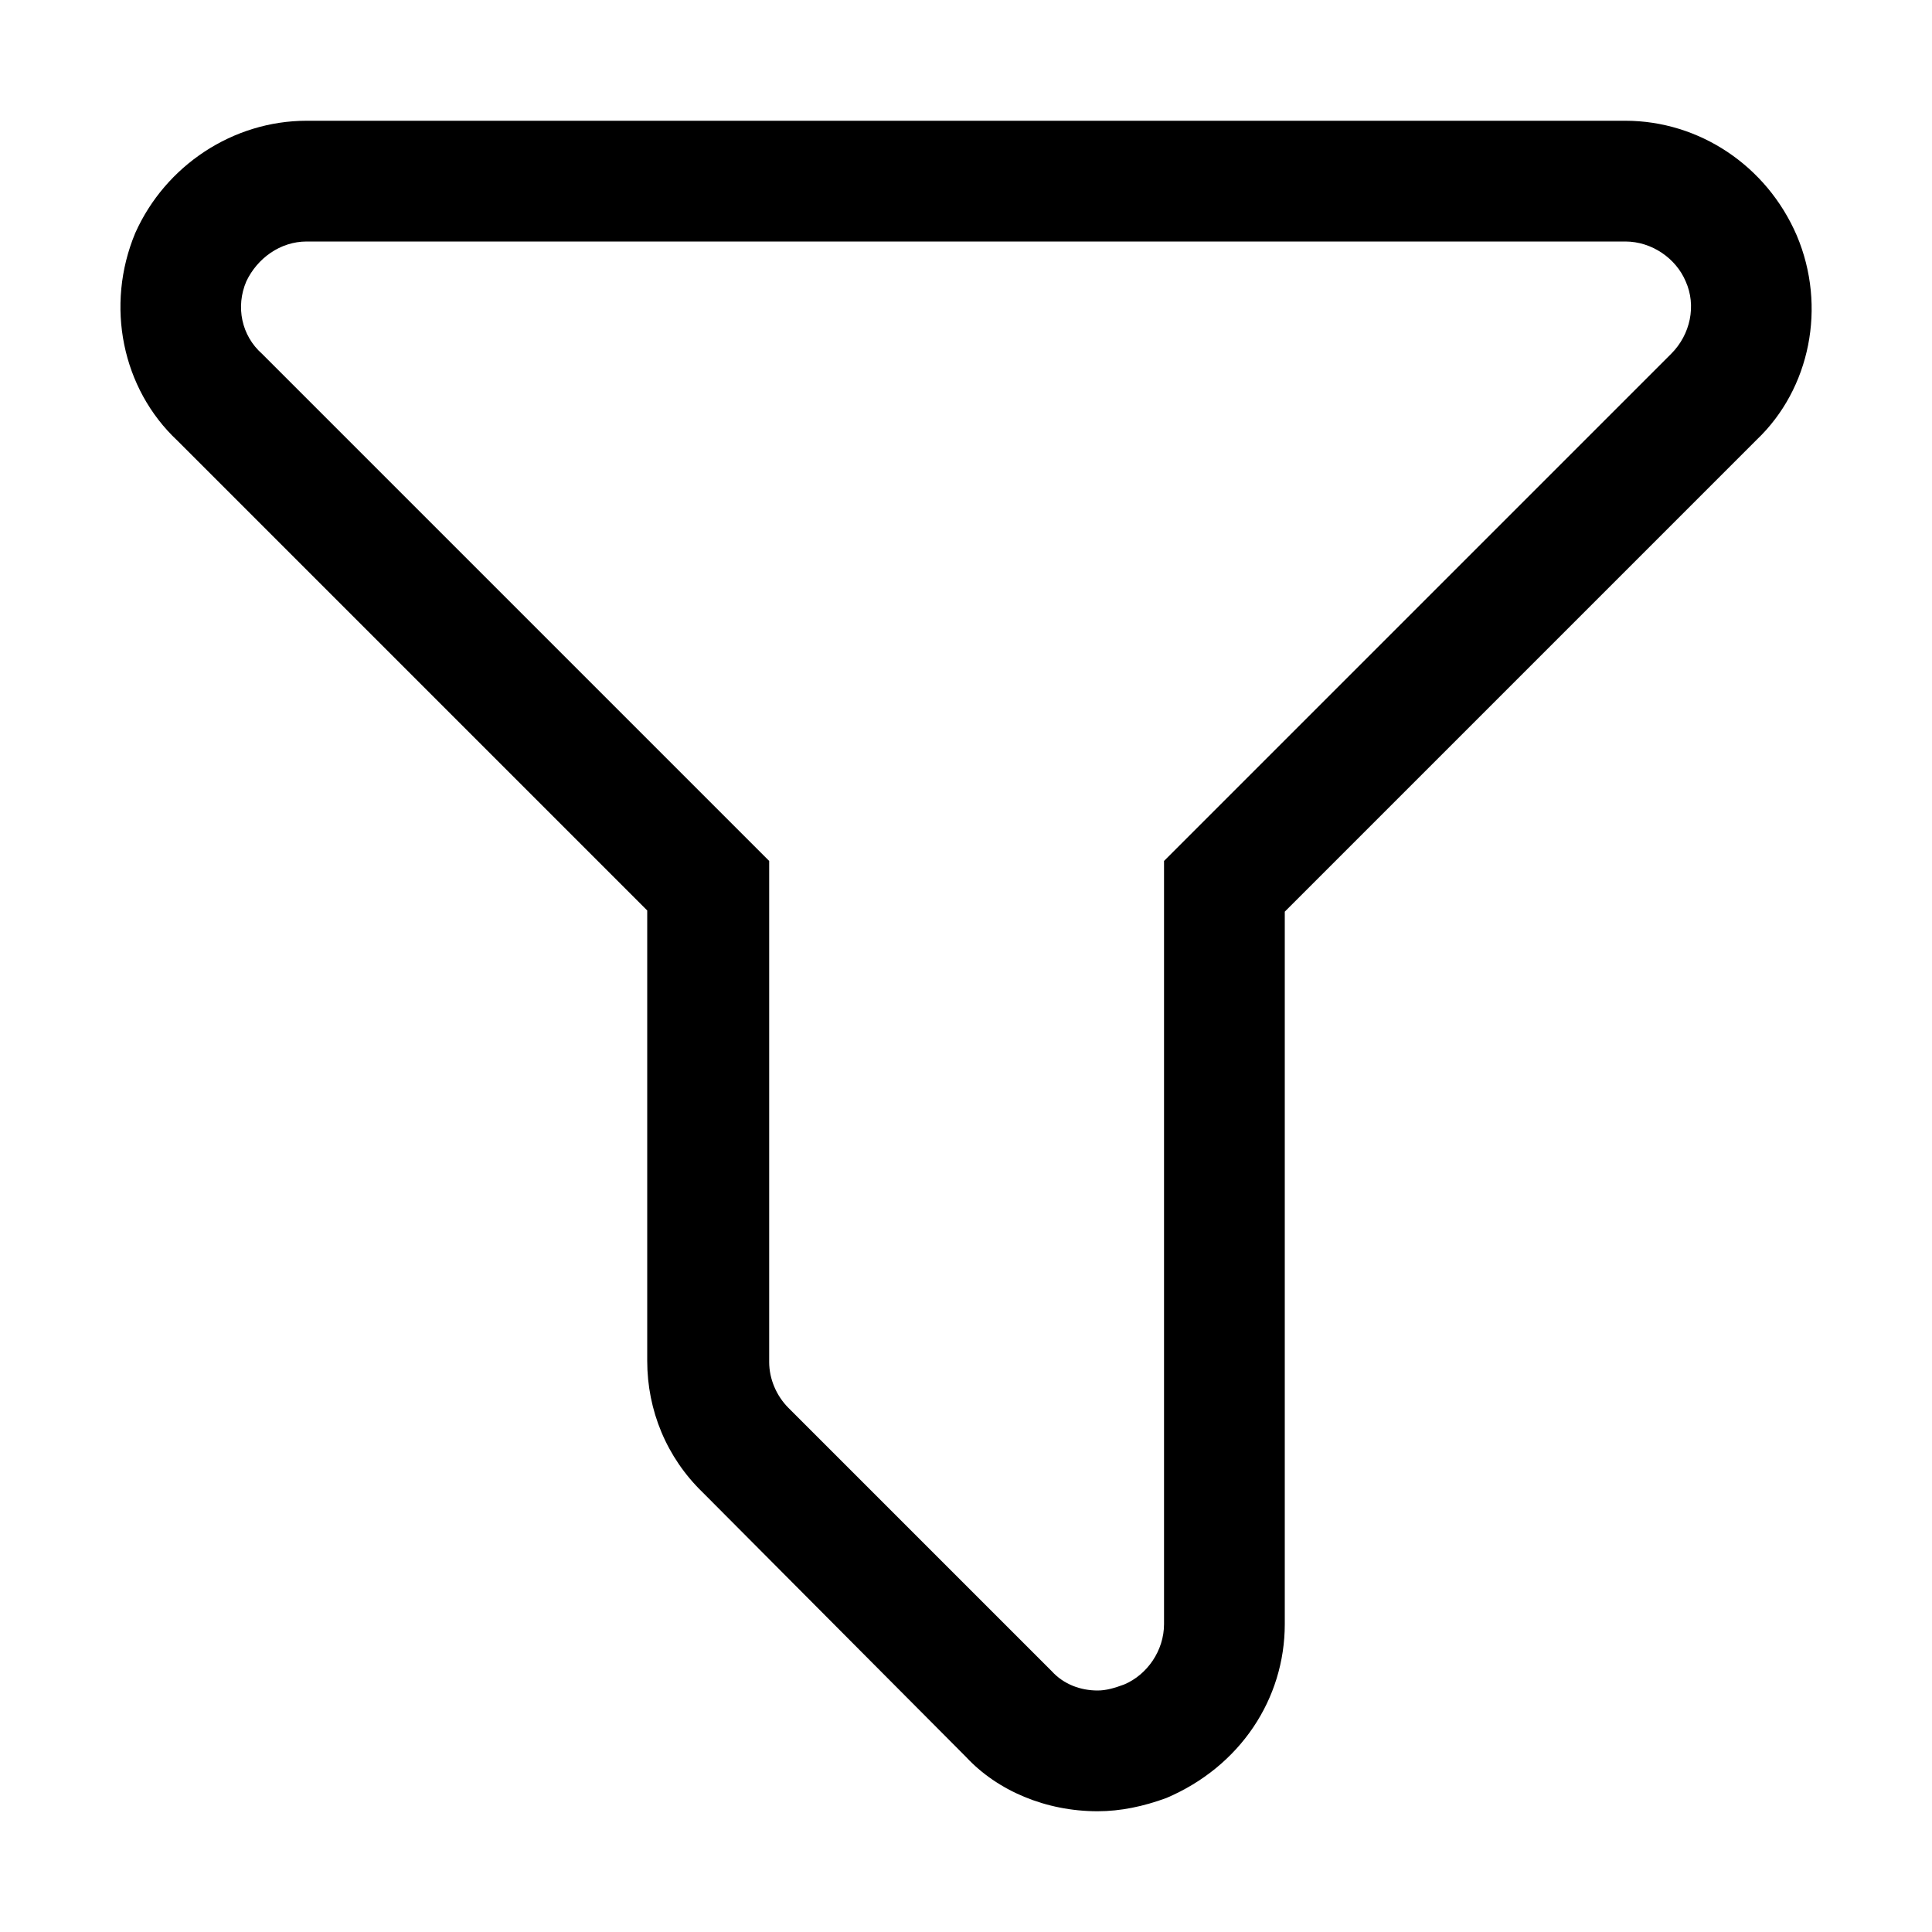
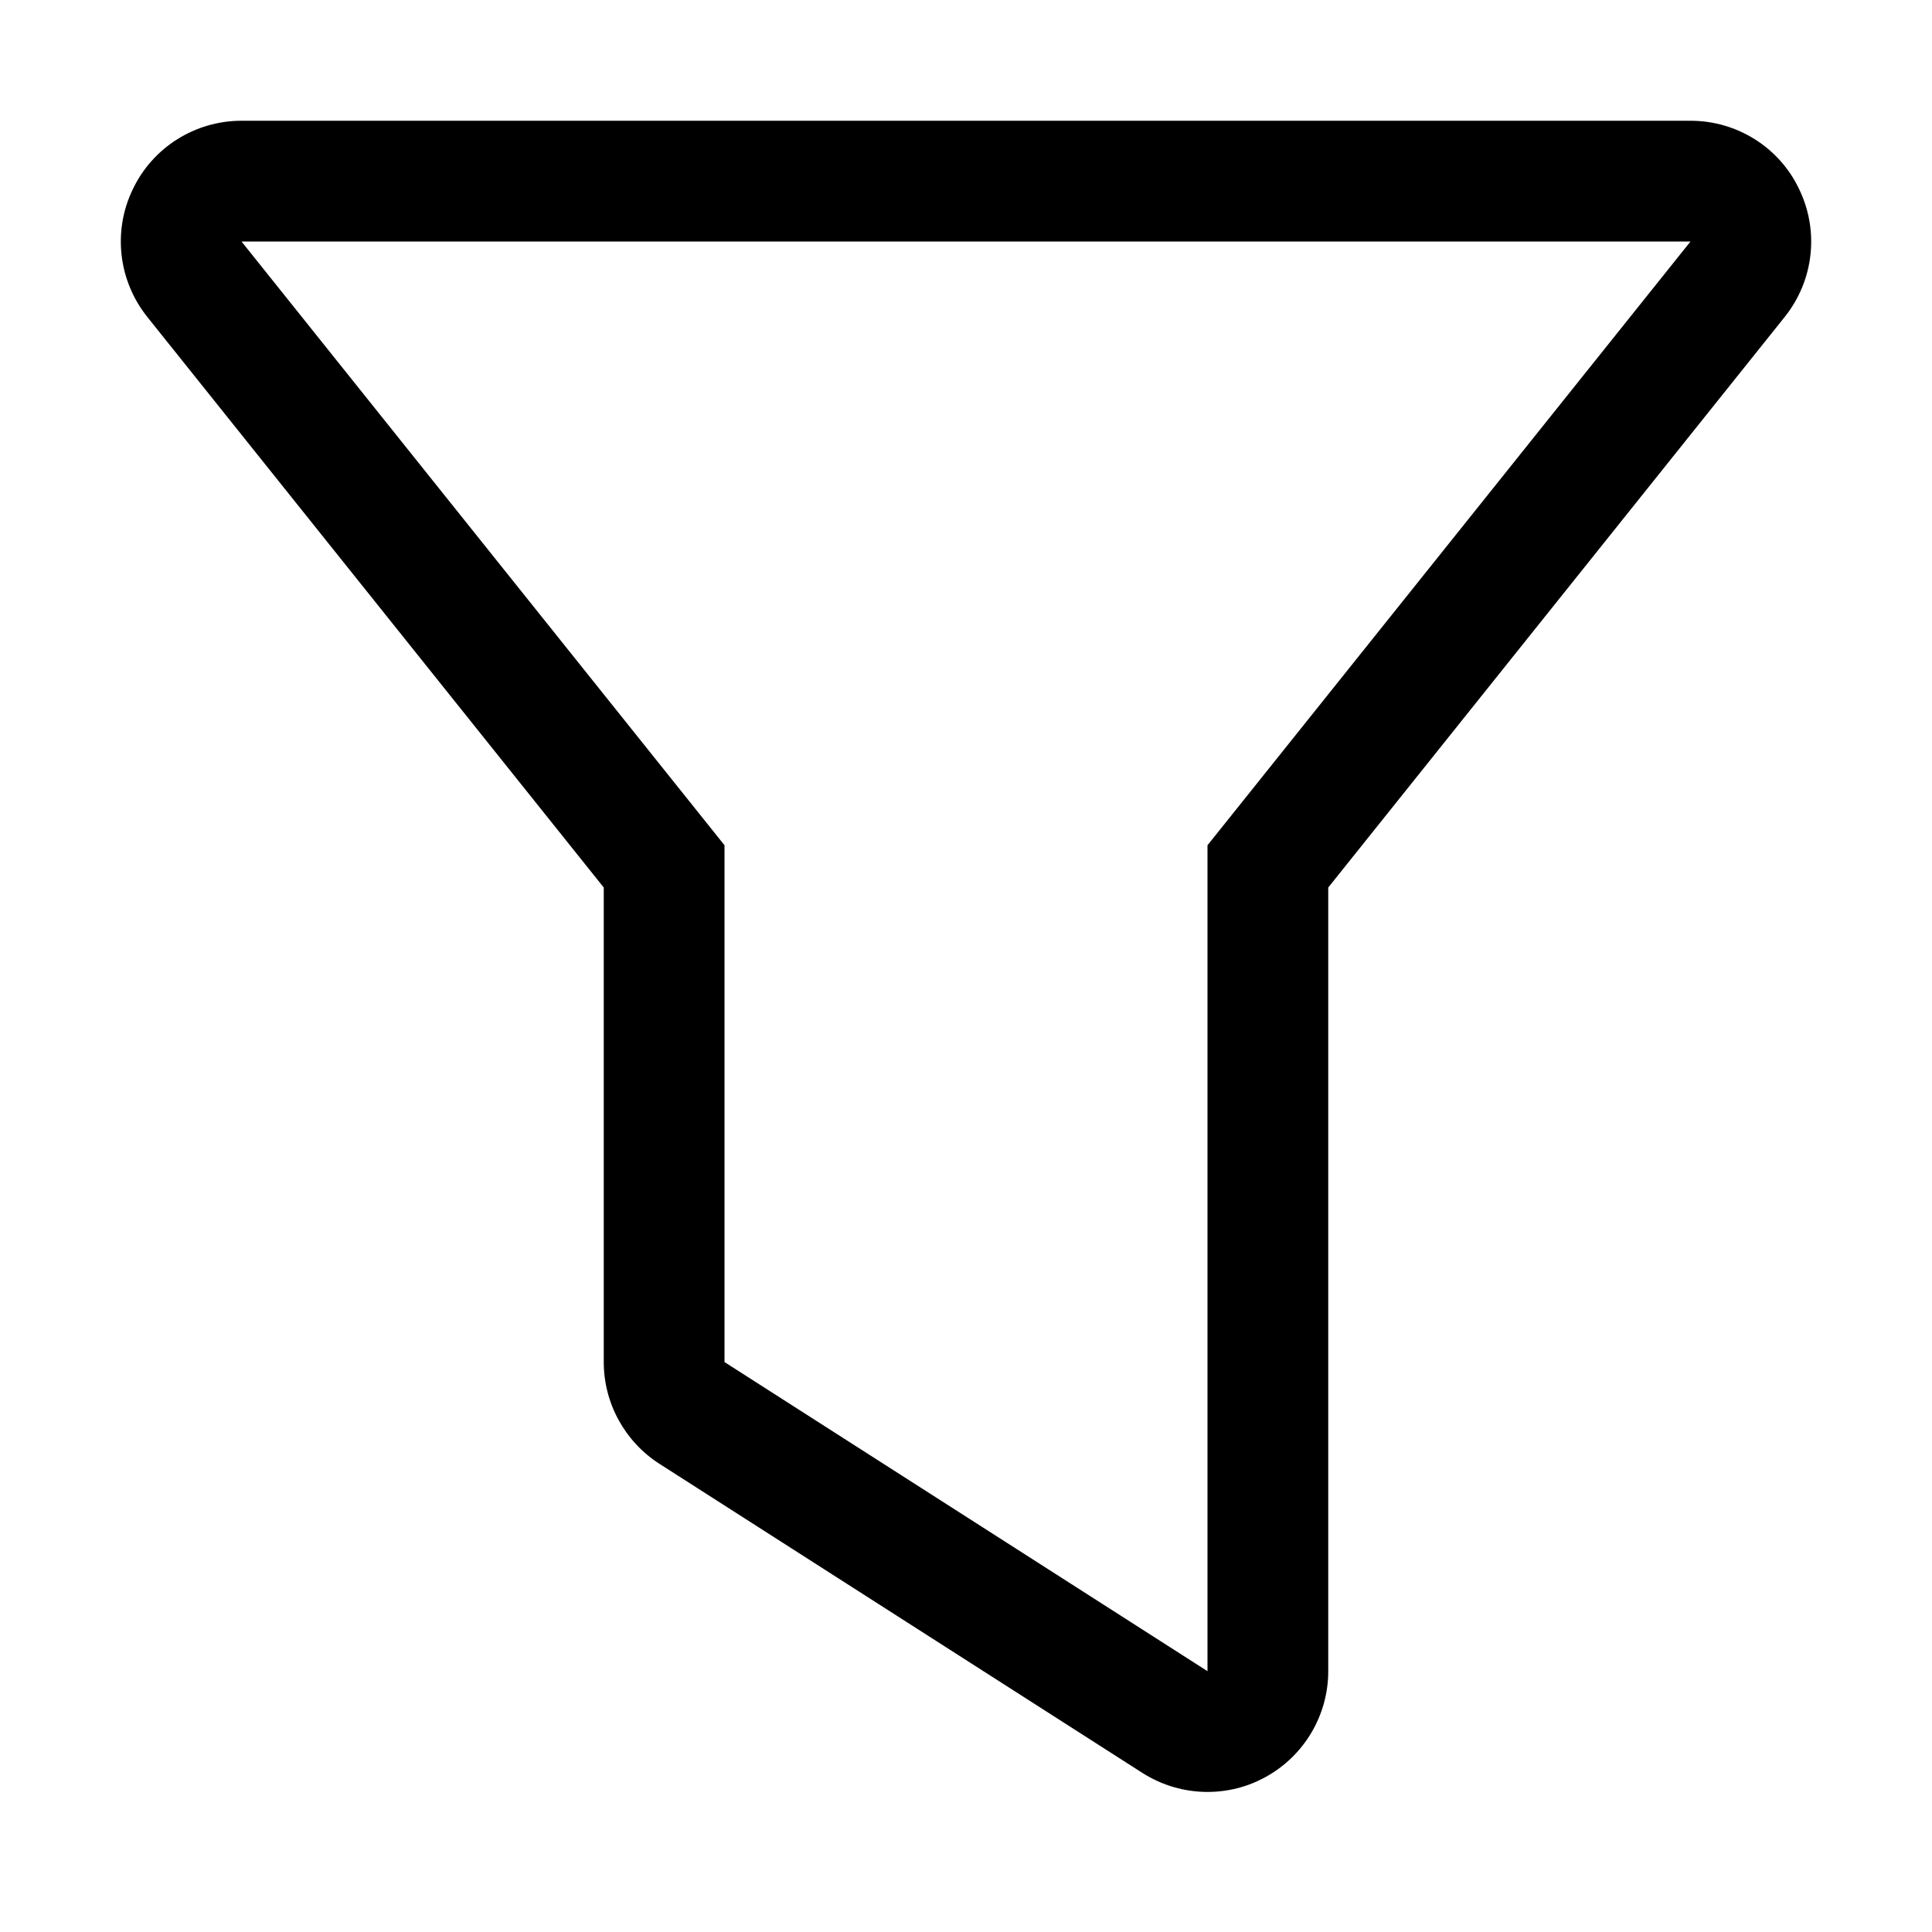
<svg xmlns="http://www.w3.org/2000/svg" viewBox="0 0 16 16">
-   <path d="M13.46 2c.22 0 .42.14.5.33.09.2.04.44-.12.6l-4.2 4.2v6.32c0 .22-.14.42-.33.5-.08.03-.15.05-.22.05-.14 0-.28-.05-.38-.16l-2.18-2.18c-.1-.1-.16-.24-.16-.38V7.13l-4.2-4.2c-.17-.15-.22-.39-.13-.6.09-.19.28-.33.5-.33h10.92m0-1H2.54c-.61 0-1.17.37-1.42.93-.25.6-.11 1.29.35 1.72l3.89 3.89v3.73c0 .41.16.8.46 1.09L8 14.55c.26.28.66.45 1.09.45.19 0 .38-.04.57-.11.61-.26.98-.82.98-1.44v-5.9l3.91-3.91c.44-.42.58-1.1.33-1.69-.25-.58-.81-.95-1.42-.95z" />
+   <path d="M14 2l-4 5v6.84l-4-2.56V7L2 2h12m0-1H2c-.384 0-.735.22-.9.567-.168.346-.12.758.12 1.058L5 7.35v3.93c0 .34.174.658.46.842l4 2.56c.165.105.352.158.54.158.165 0 .33-.04.48-.123.32-.175.52-.512.52-.877V7.35l1.78-2.225 2-2.5c.24-.3.288-.71.12-1.058C14.736 1.22 14.385 1 14 1z" />
</svg>
